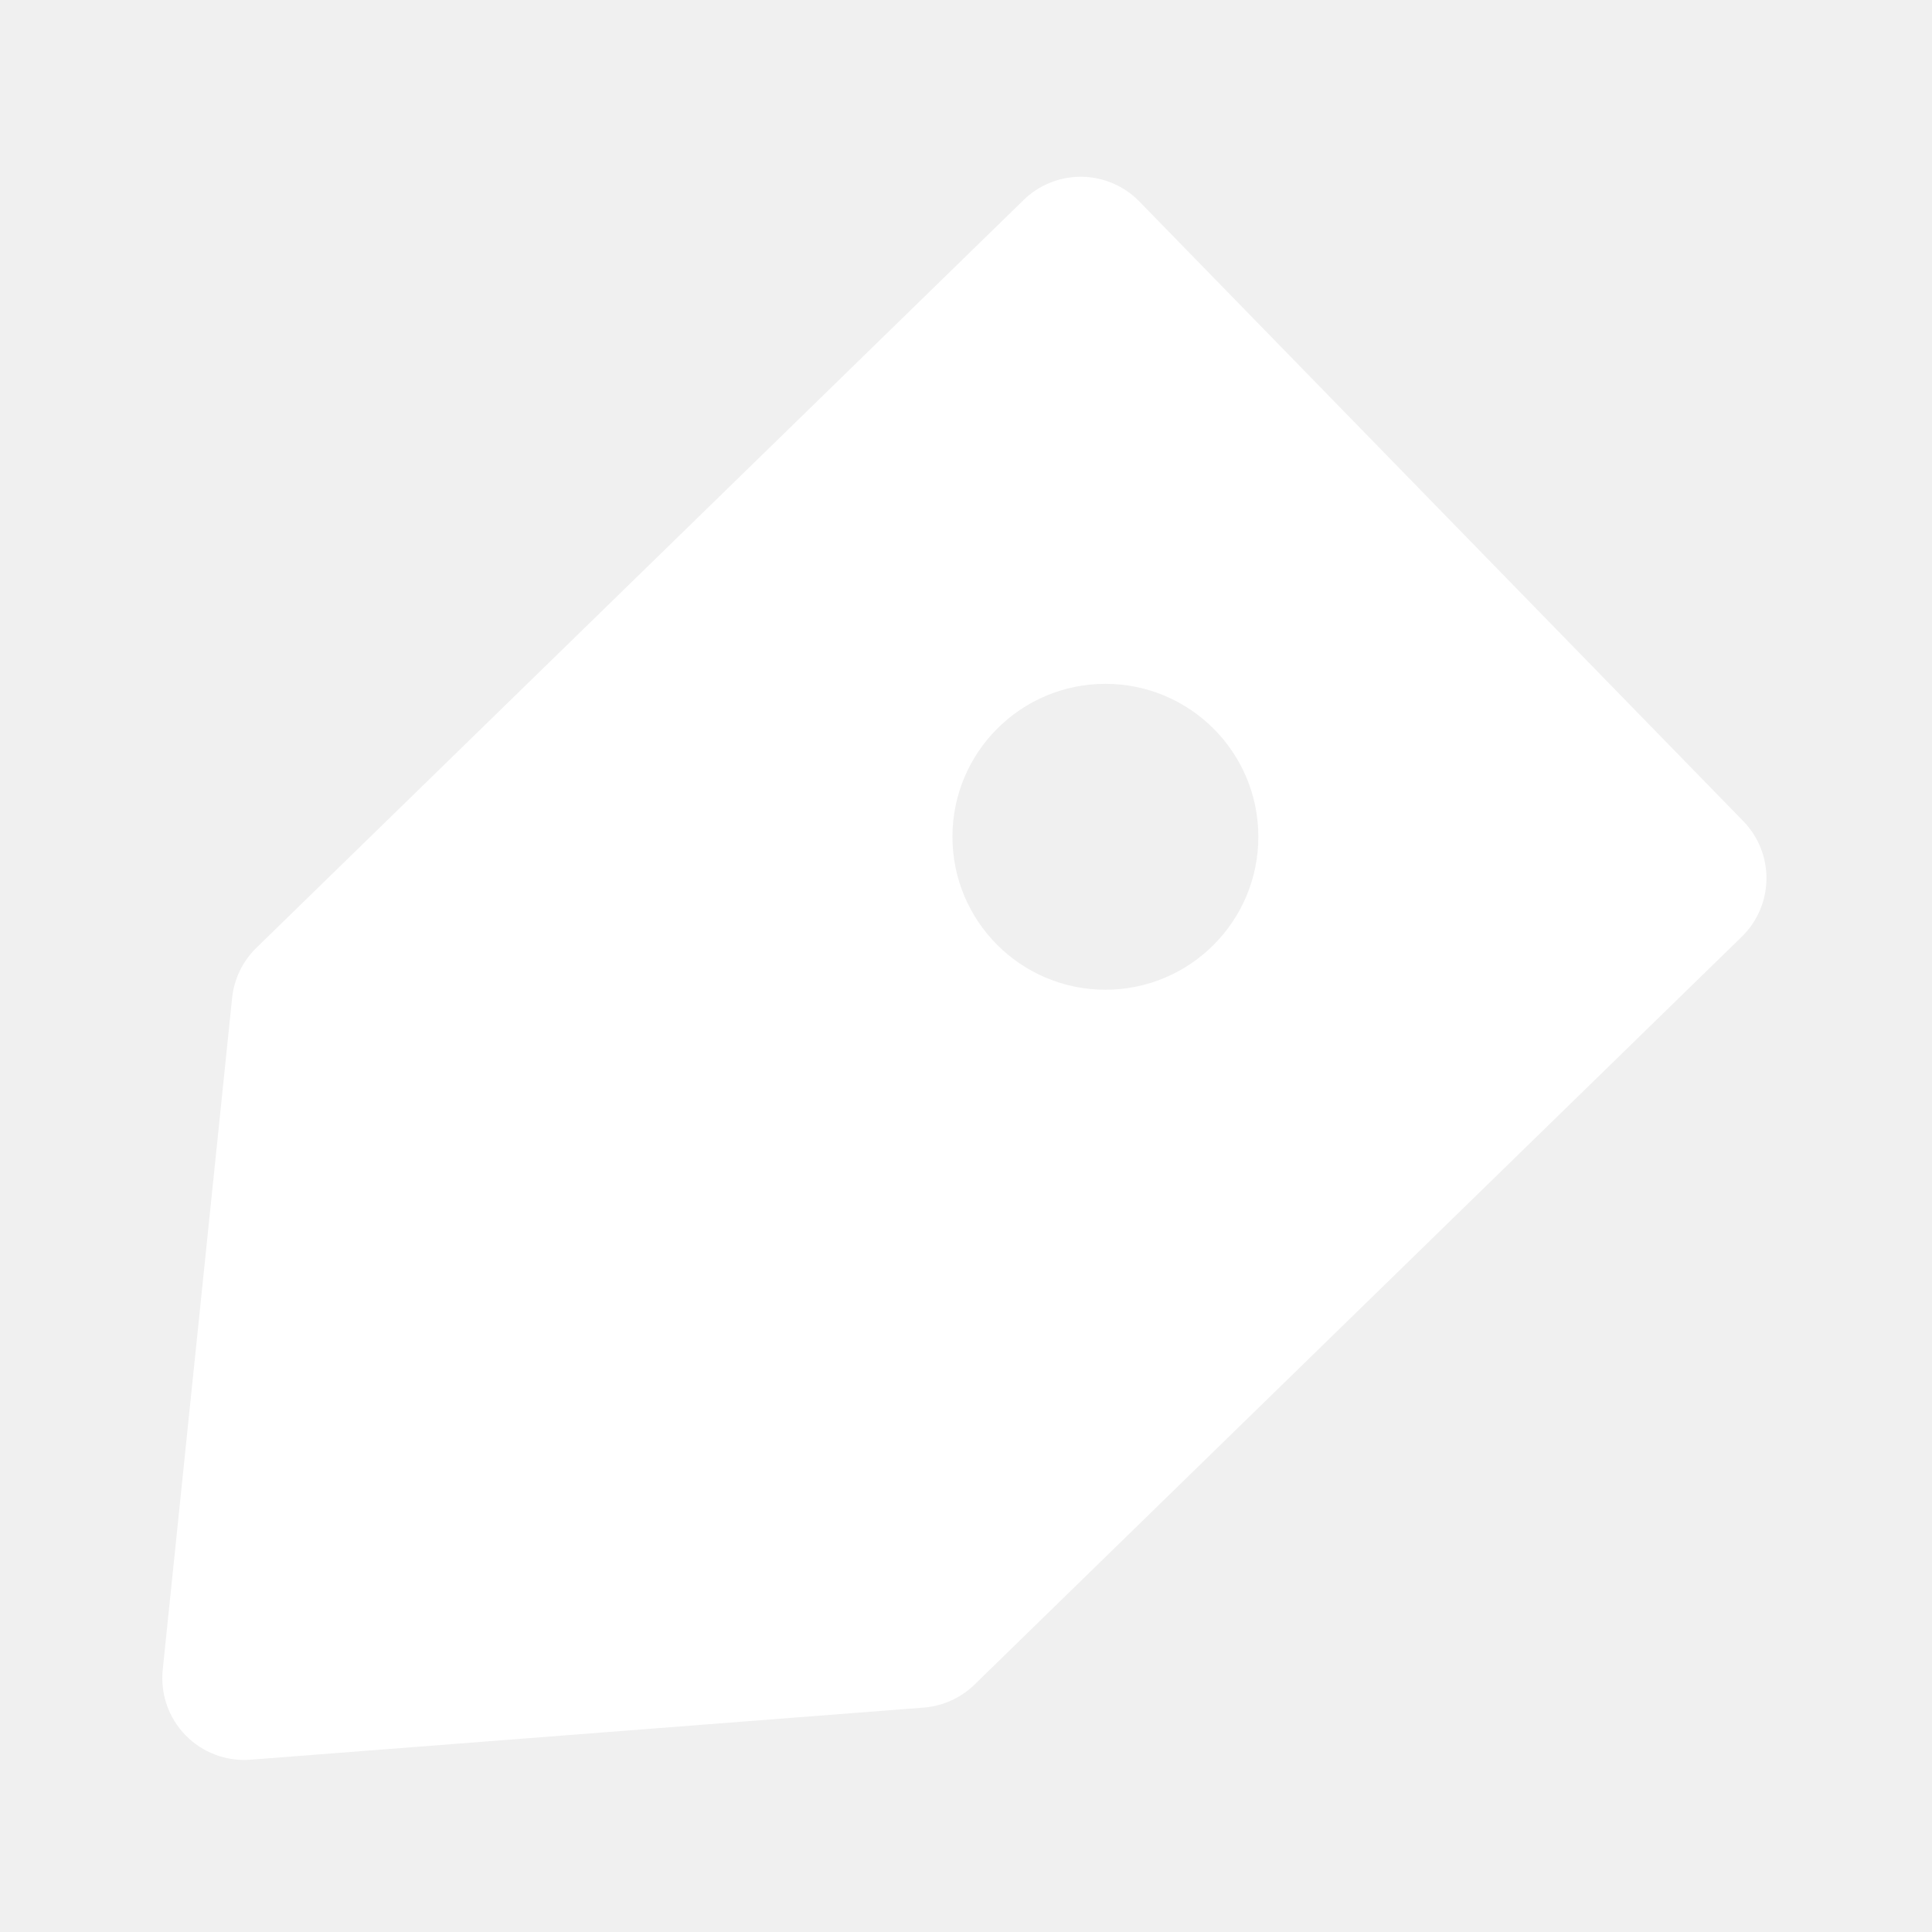
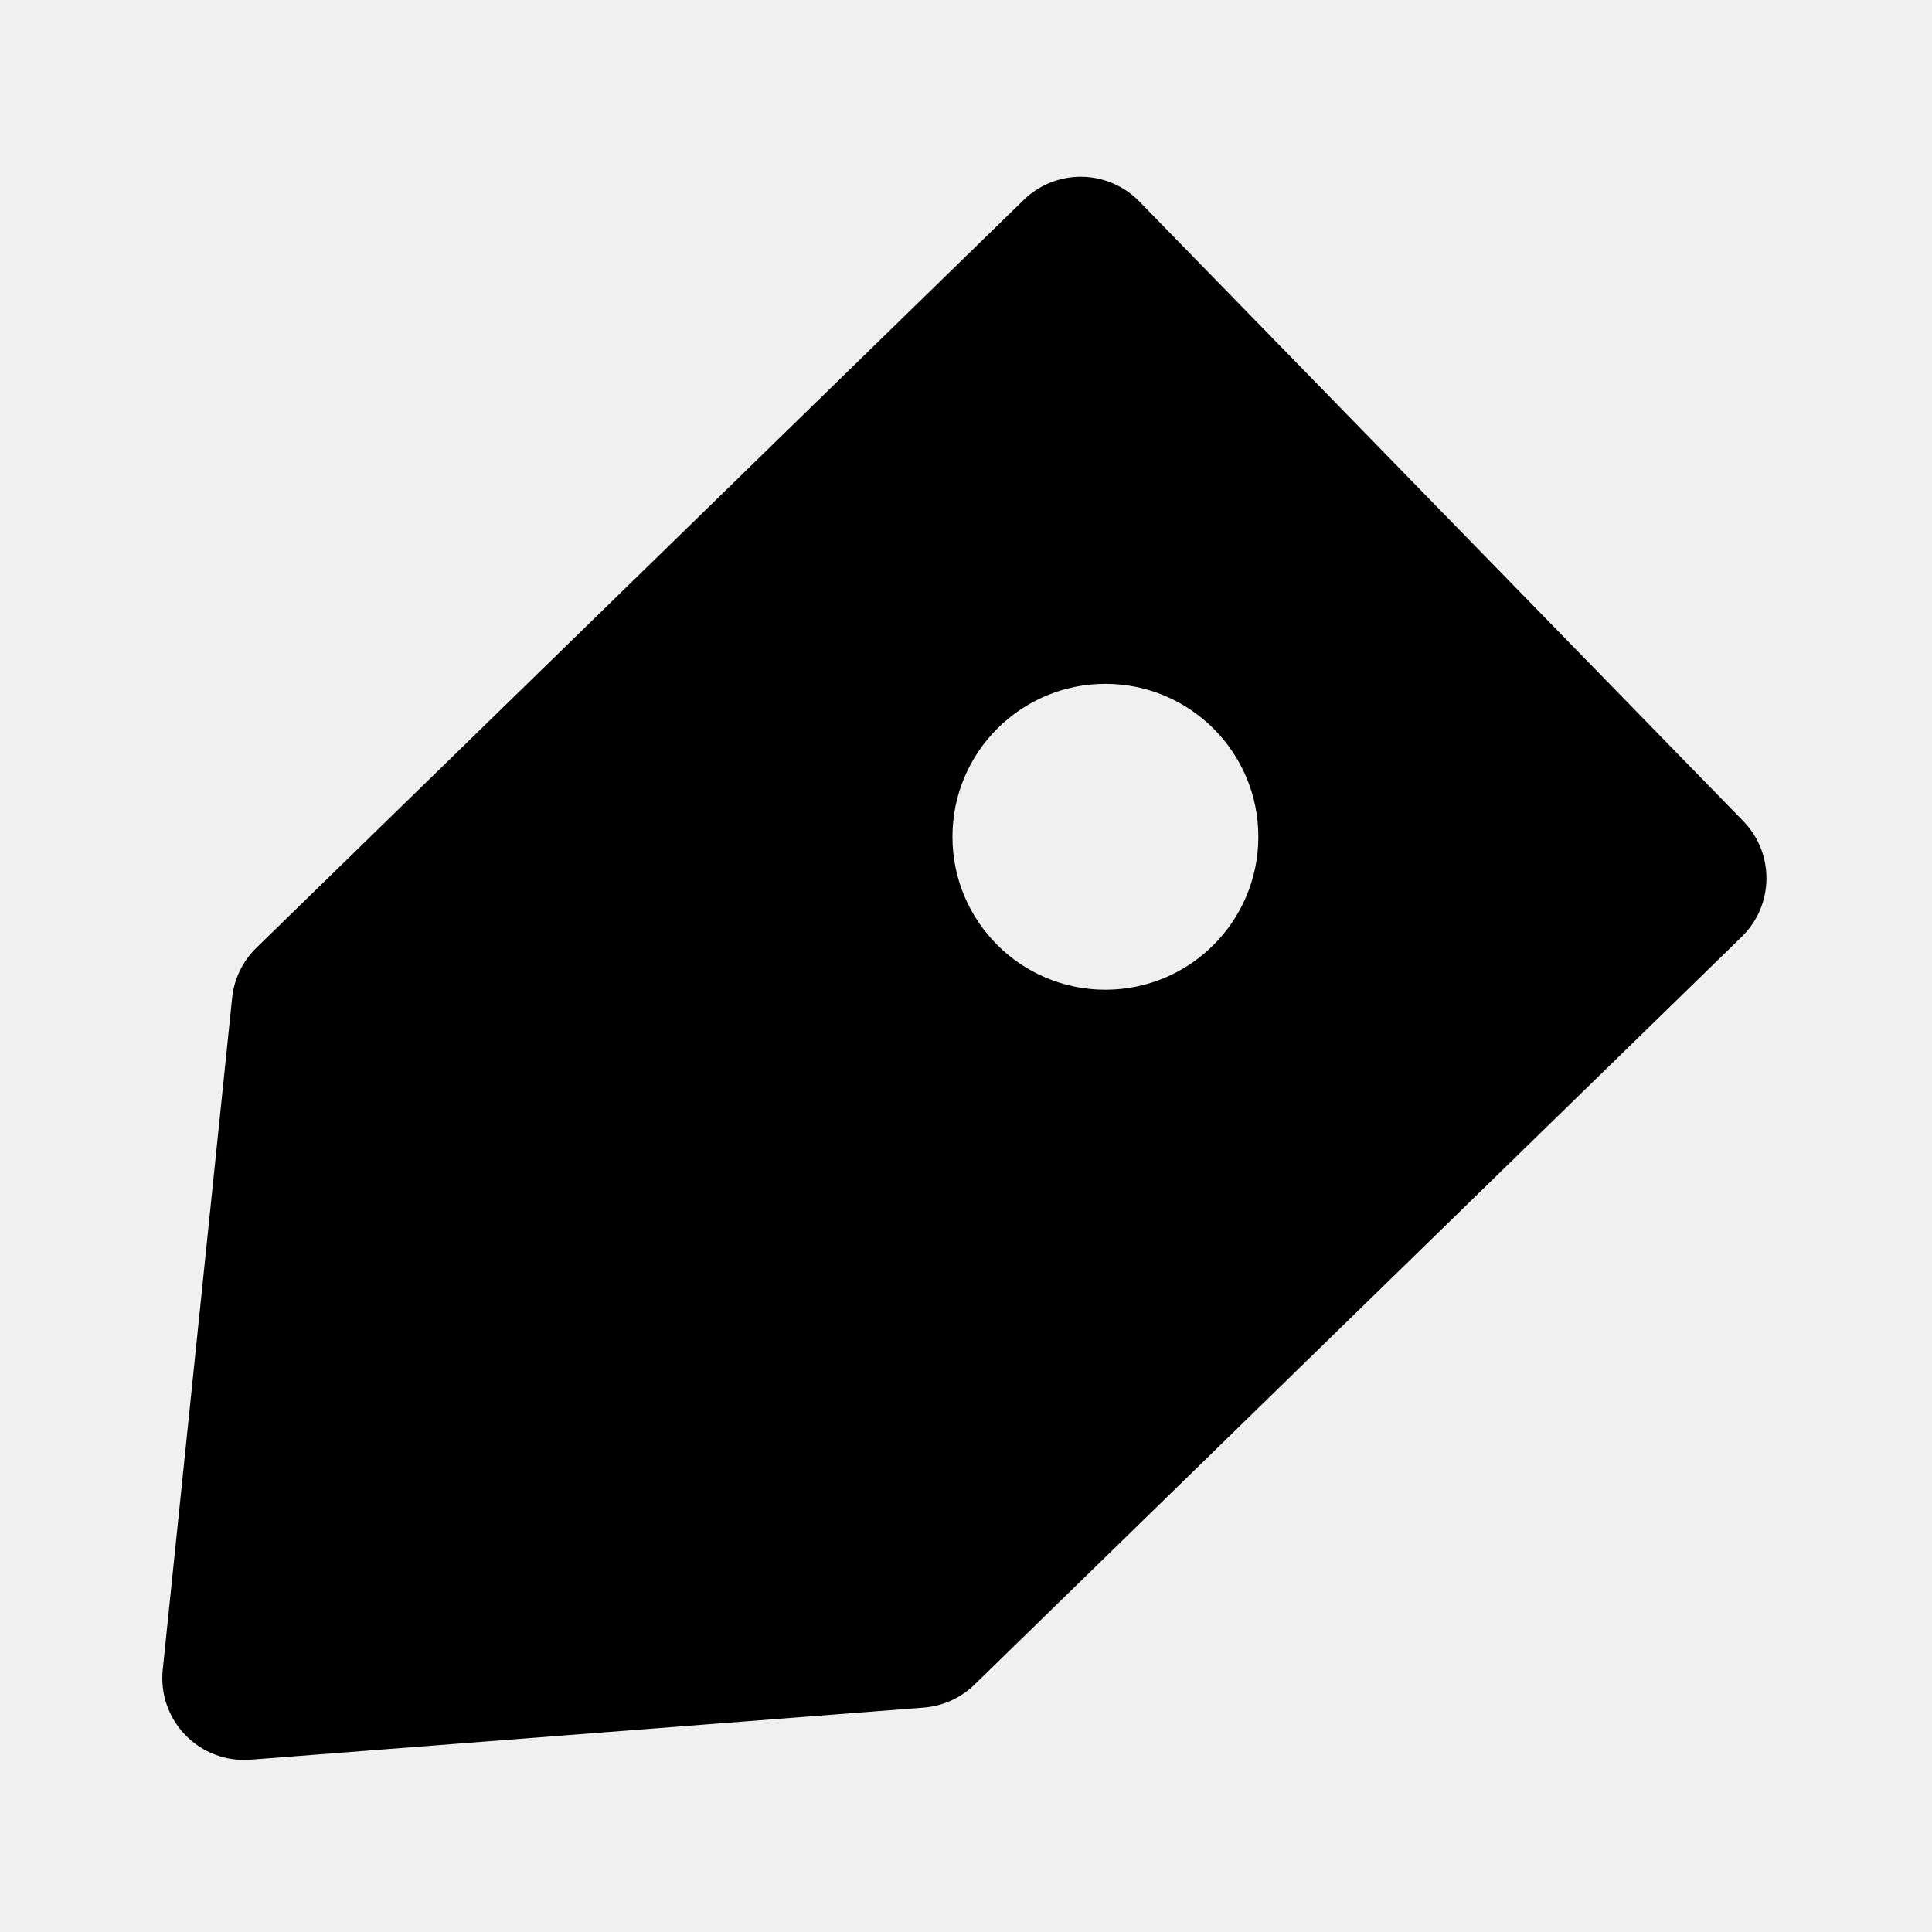
<svg xmlns="http://www.w3.org/2000/svg" t="1521159925901" class="icon" style="" viewBox="0 0 1024 1024" version="1.1" p-id="4357" width="64" height="64">
  <defs>
    <style type="text/css" />
  </defs>
-   <path d="M923.955 435.198L603.859 106.771a43.336 43.336 0 0 0-30.497-13.084l-0.549-0.007a43.35 43.35 0 0 0-30.258 12.311L135.895 502.355a43.256 43.256 0 0 0-12.868 26.595l-36.775 356.055a43.357 43.357 0 0 0 46.471 47.671l356.886-27.628a43.401 43.401 0 0 0 26.913-12.174l406.645-396.378a43.35 43.35 0 0 0 0.788-61.297zM585.89 524.579c-44.773 0-81.072-36.306-81.072-81.065 0-44.766 36.291-81.065 81.072-81.065 44.773 0 81.057 36.291 81.057 81.065 0 44.759-36.277 81.065-81.057 81.065z" fill="#ffffff" p-id="4358" />
+   <path d="M923.955 435.198L603.859 106.771a43.336 43.336 0 0 0-30.497-13.084l-0.549-0.007a43.35 43.35 0 0 0-30.258 12.311L135.895 502.355a43.256 43.256 0 0 0-12.868 26.595l-36.775 356.055a43.357 43.357 0 0 0 46.471 47.671l356.886-27.628a43.401 43.401 0 0 0 26.913-12.174l406.645-396.378a43.35 43.35 0 0 0 0.788-61.297zM585.89 524.579c-44.773 0-81.072-36.306-81.072-81.065 0-44.766 36.291-81.065 81.072-81.065 44.773 0 81.057 36.291 81.057 81.065 0 44.759-36.277 81.065-81.057 81.065z" p-id="4358" />
</svg>
